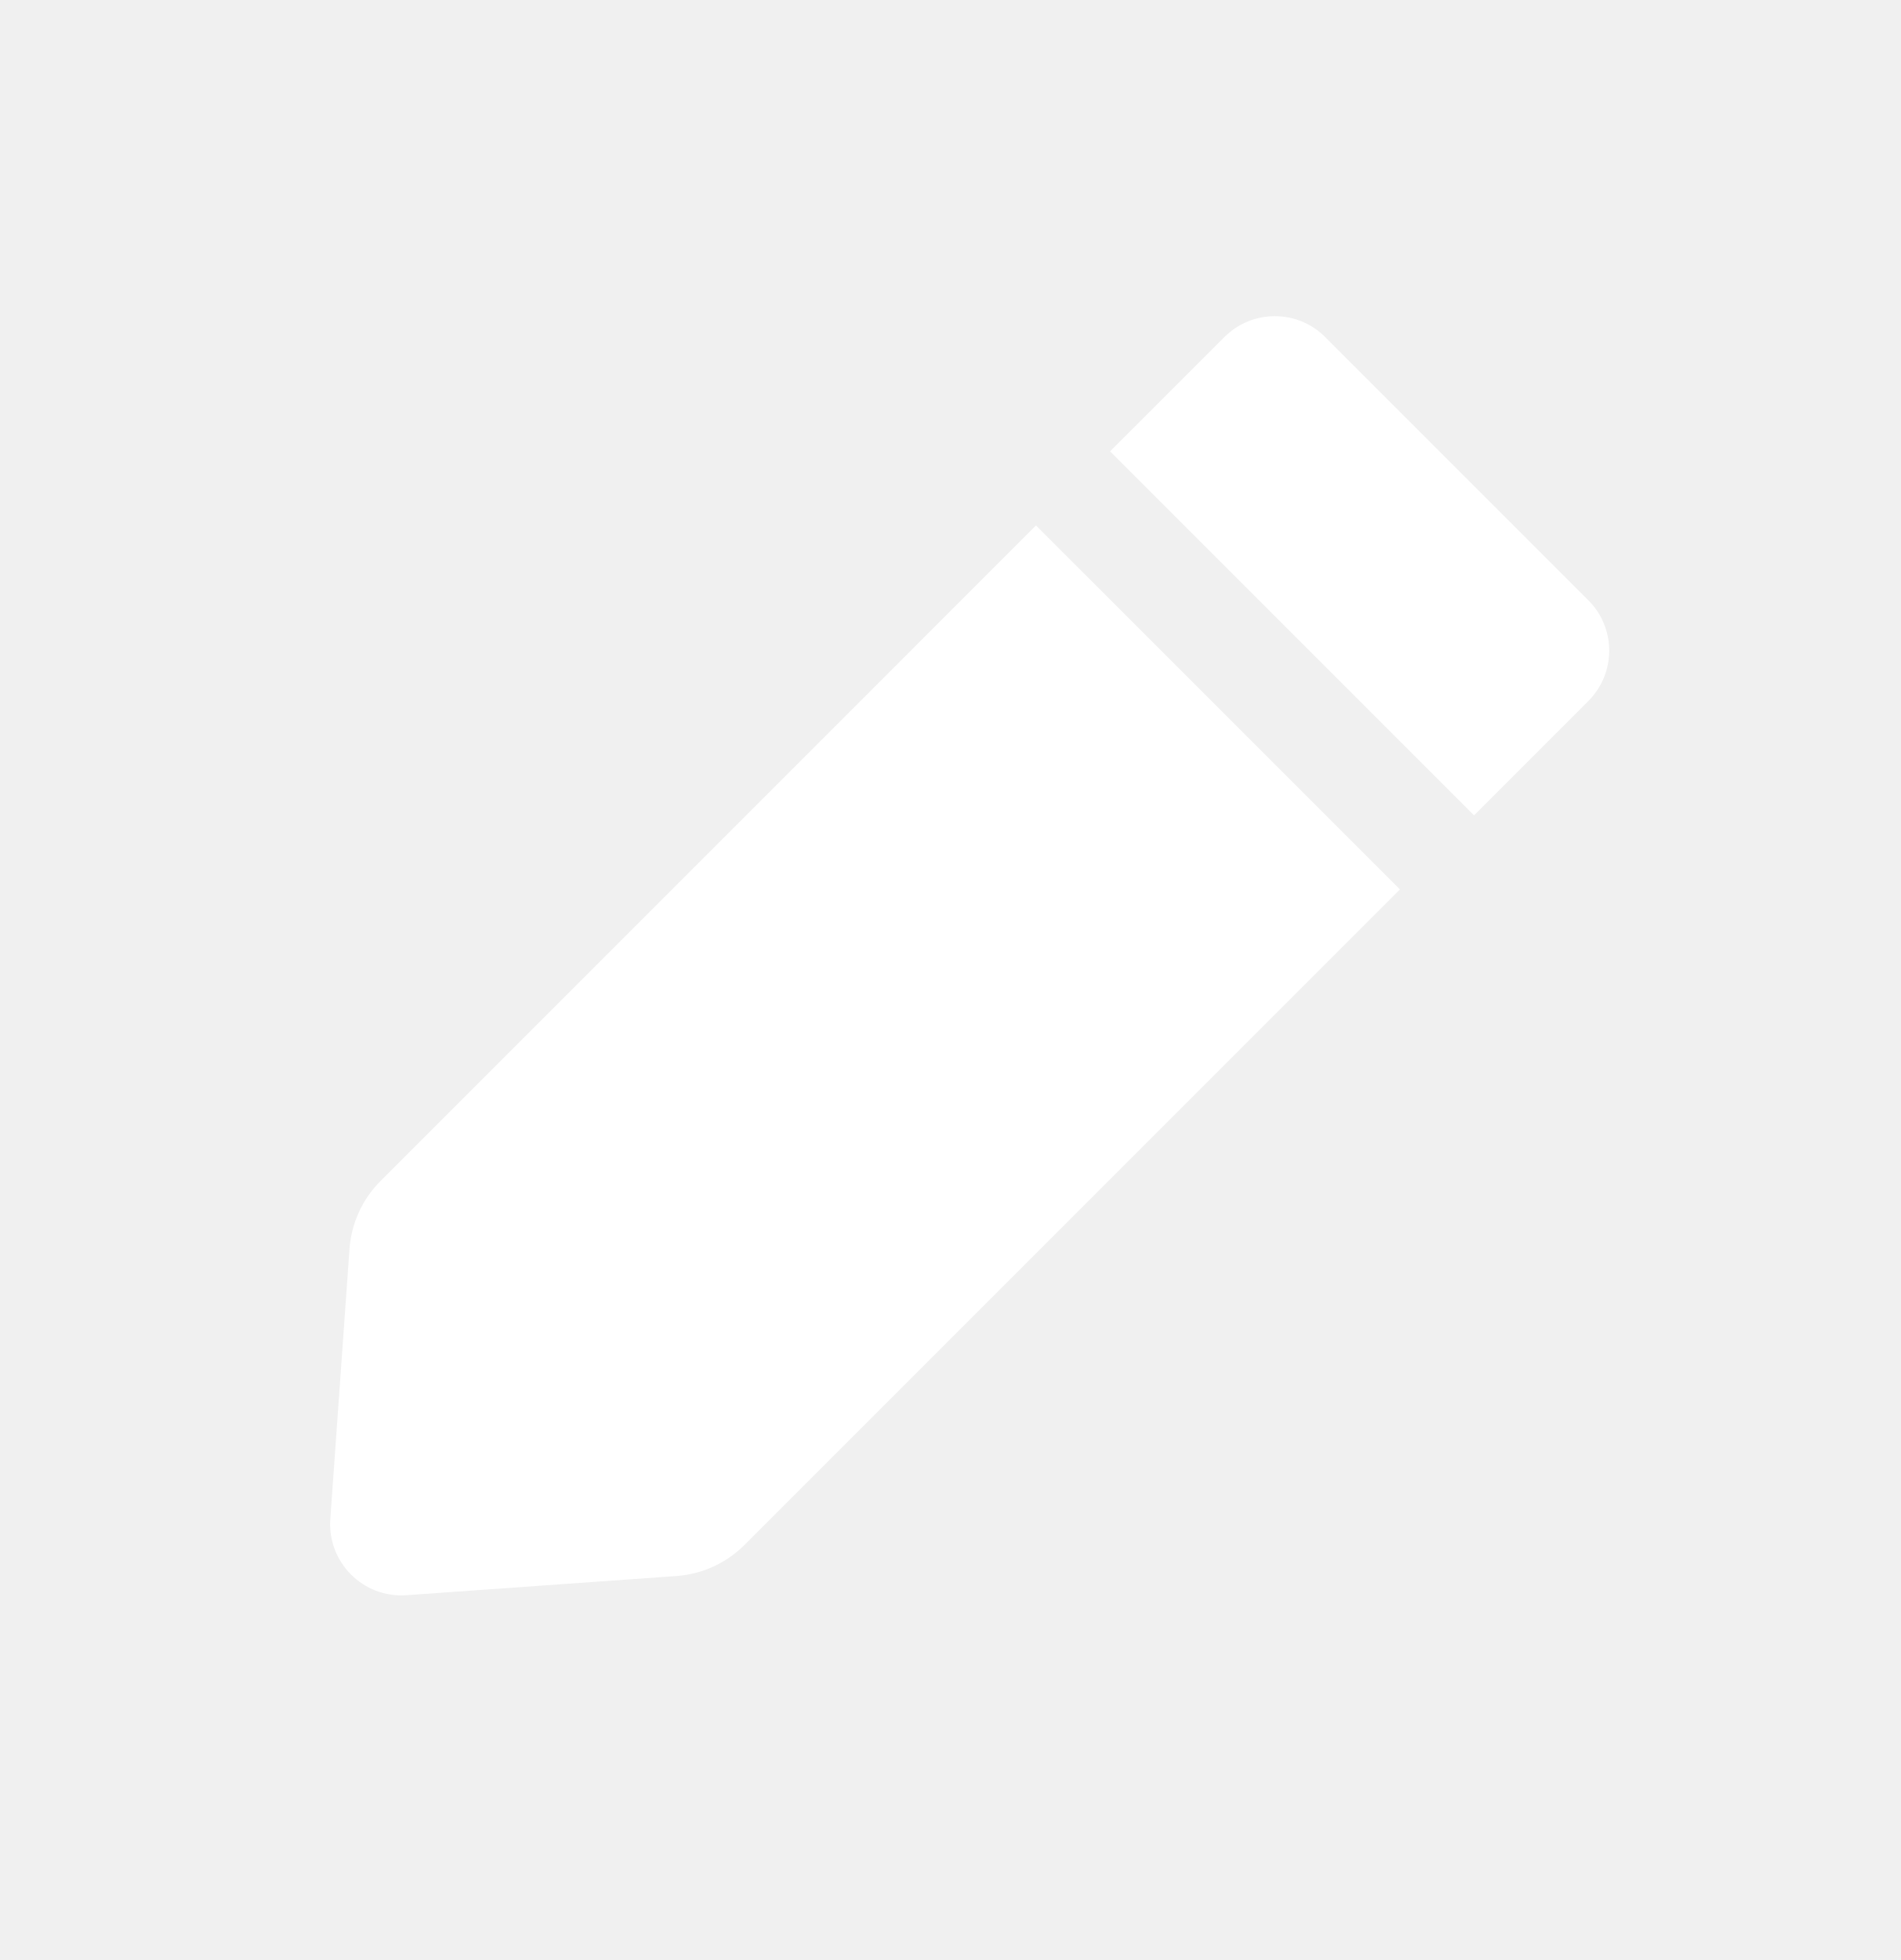
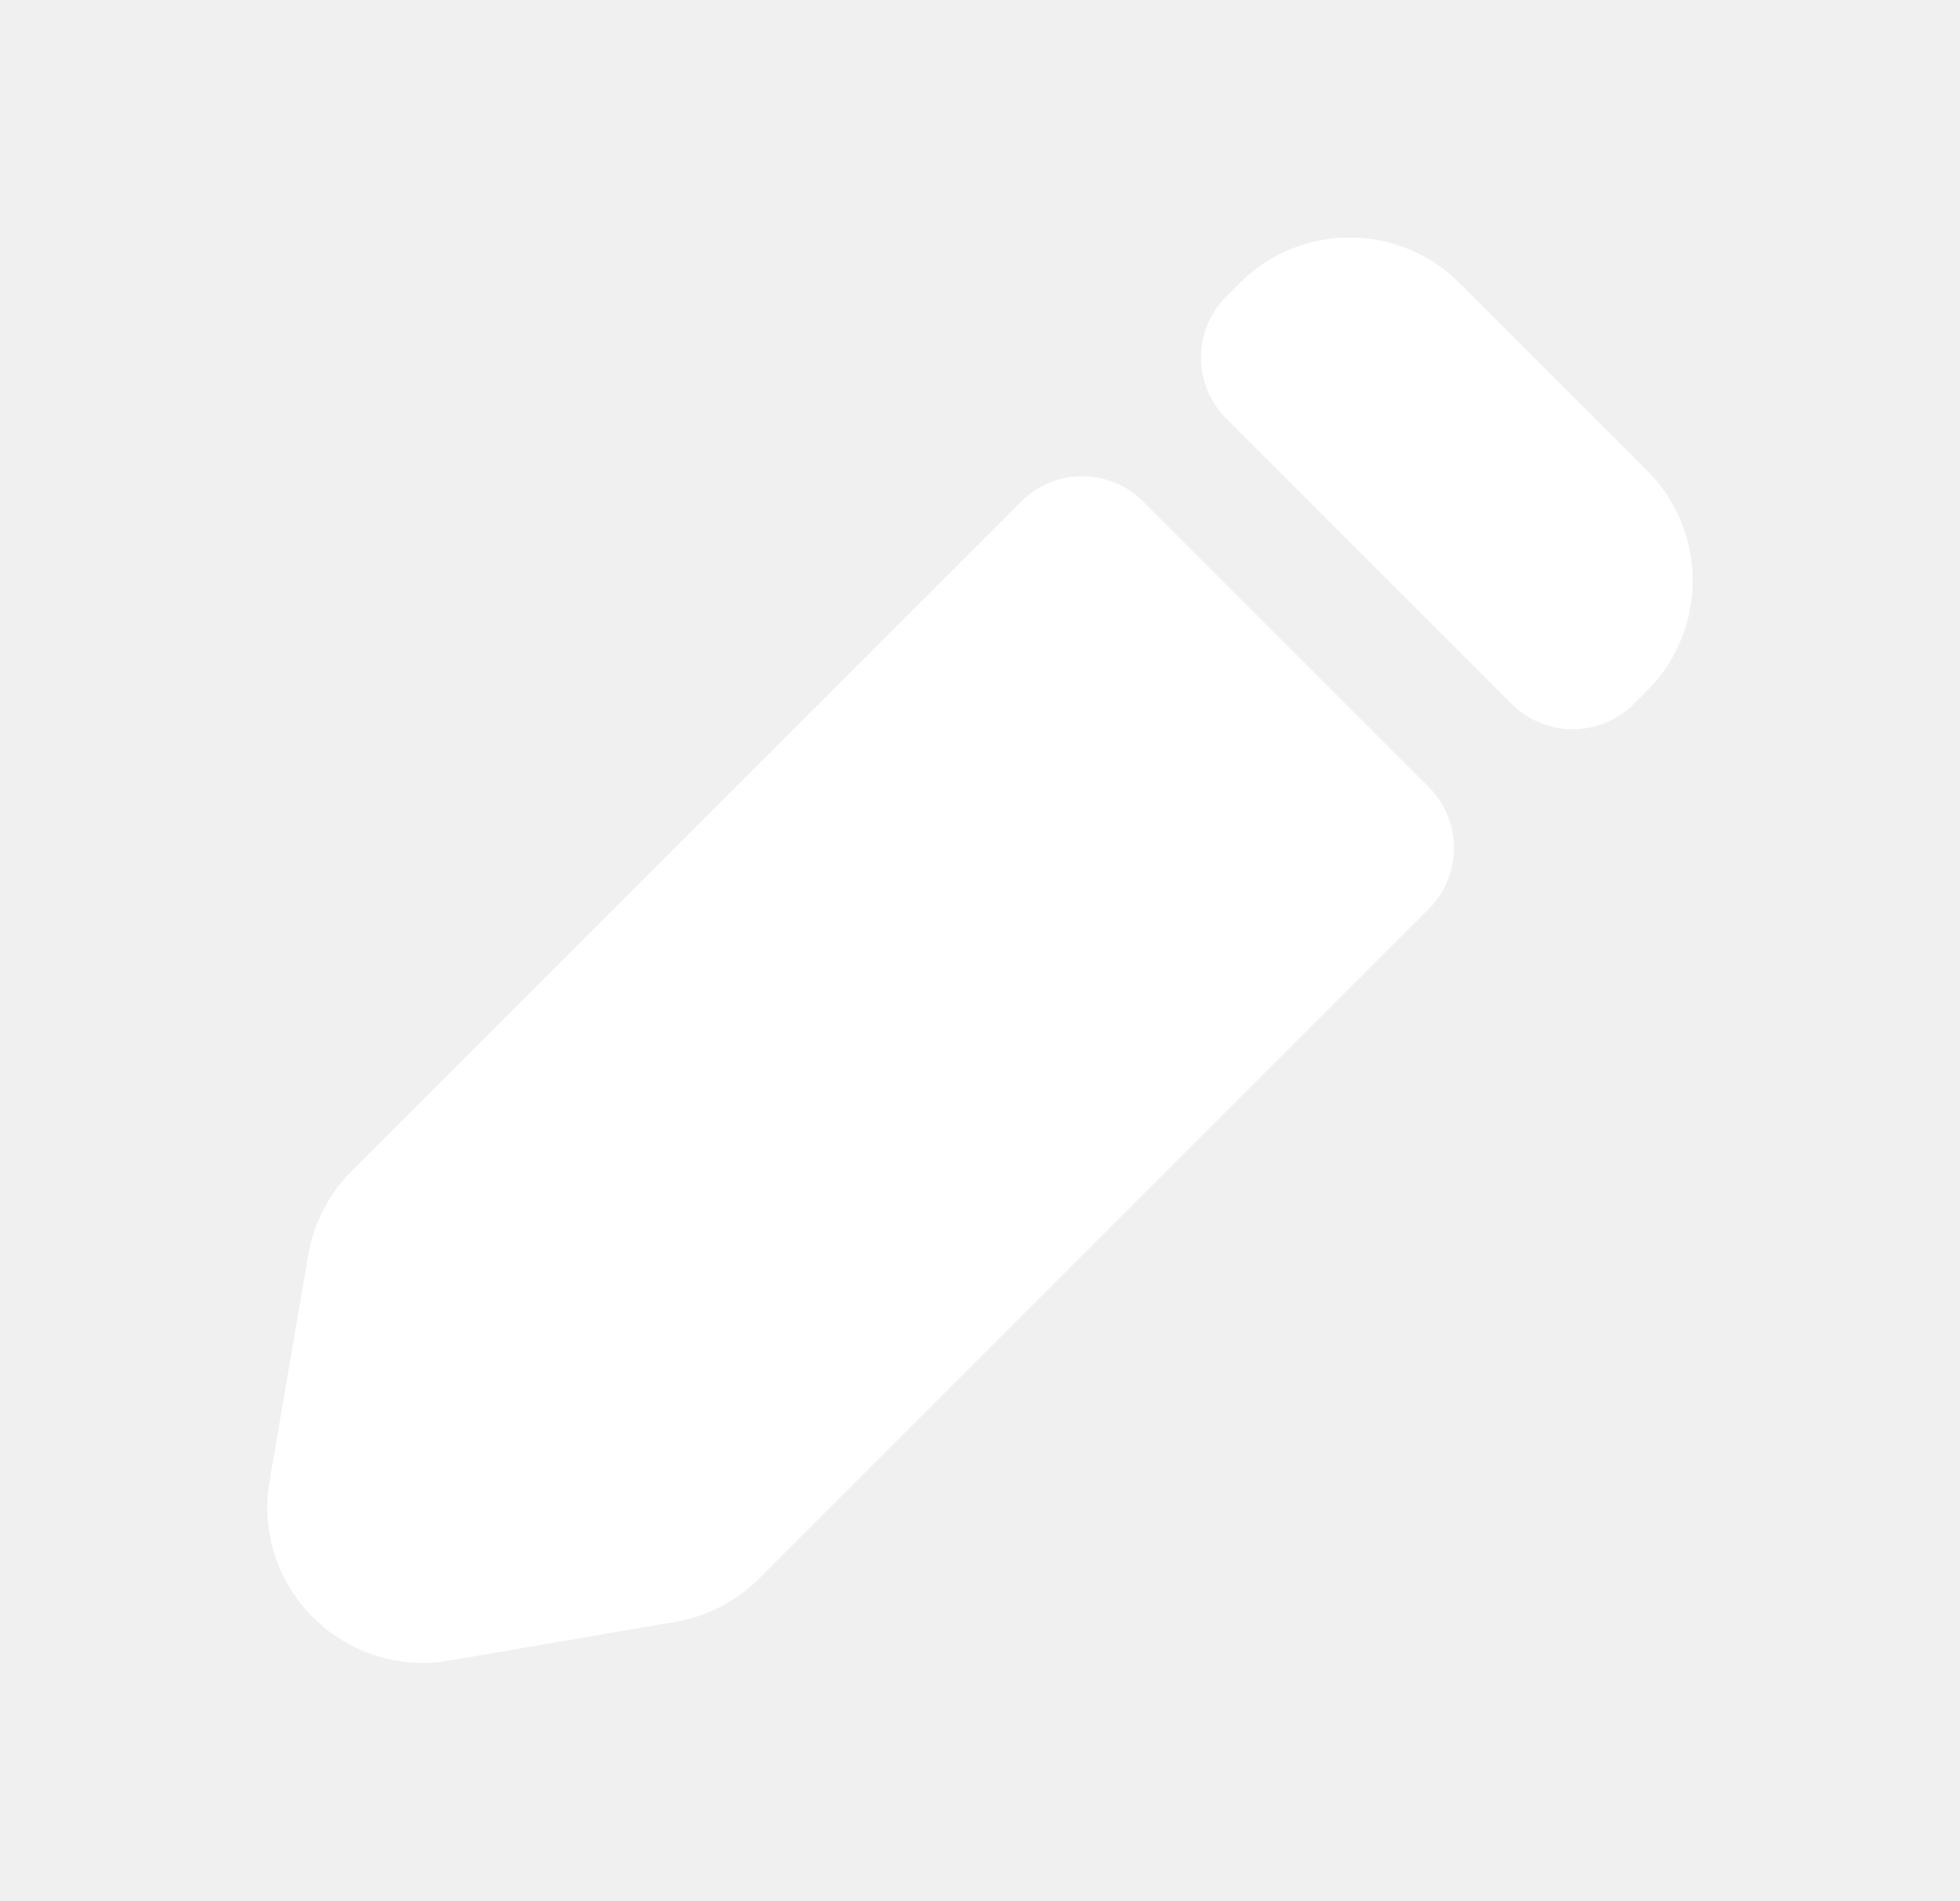
- <svg xmlns="http://www.w3.org/2000/svg" width="32" height="33" viewBox="0 0 32 33" fill="none">
-   <path d="M17.444 8.847L23.573 14.975L12.536 26.012C12.229 26.319 11.823 26.504 11.39 26.535L6.844 26.858C6.116 26.91 5.51 26.304 5.562 25.576L5.885 21.029C5.916 20.597 6.101 20.19 6.408 19.884L17.444 8.847Z" fill="white" />
-   <path d="M20.617 5.675C21.086 5.206 21.846 5.206 22.314 5.675L26.745 10.106C27.214 10.575 27.214 11.334 26.745 11.803L24.821 13.728L18.692 7.599L20.617 5.675Z" fill="white" />
+ <svg xmlns="http://www.w3.org/2000/svg" width="33" height="32" viewBox="0 0 33 32" fill="none">
+   <path d="M17.192 8.446C17.76 7.878 18.682 7.878 19.25 8.446L24.054 13.25C24.622 13.819 24.622 14.74 24.054 15.308L12.782 26.58C12.399 26.963 11.906 27.218 11.372 27.309L7.562 27.962C5.781 28.266 4.234 26.719 4.539 24.938L5.191 21.128C5.282 20.594 5.537 20.101 5.92 19.718L17.192 8.446Z" fill="white" />
+   <path d="M20.871 4.767C21.894 3.744 23.552 3.744 24.575 4.767L27.733 7.925C28.755 8.948 28.755 10.606 27.733 11.629L27.509 11.853C26.94 12.421 26.019 12.421 25.451 11.853L20.647 7.049C20.079 6.481 20.079 5.559 20.647 4.991L20.871 4.767Z" fill="white" />
</svg>
